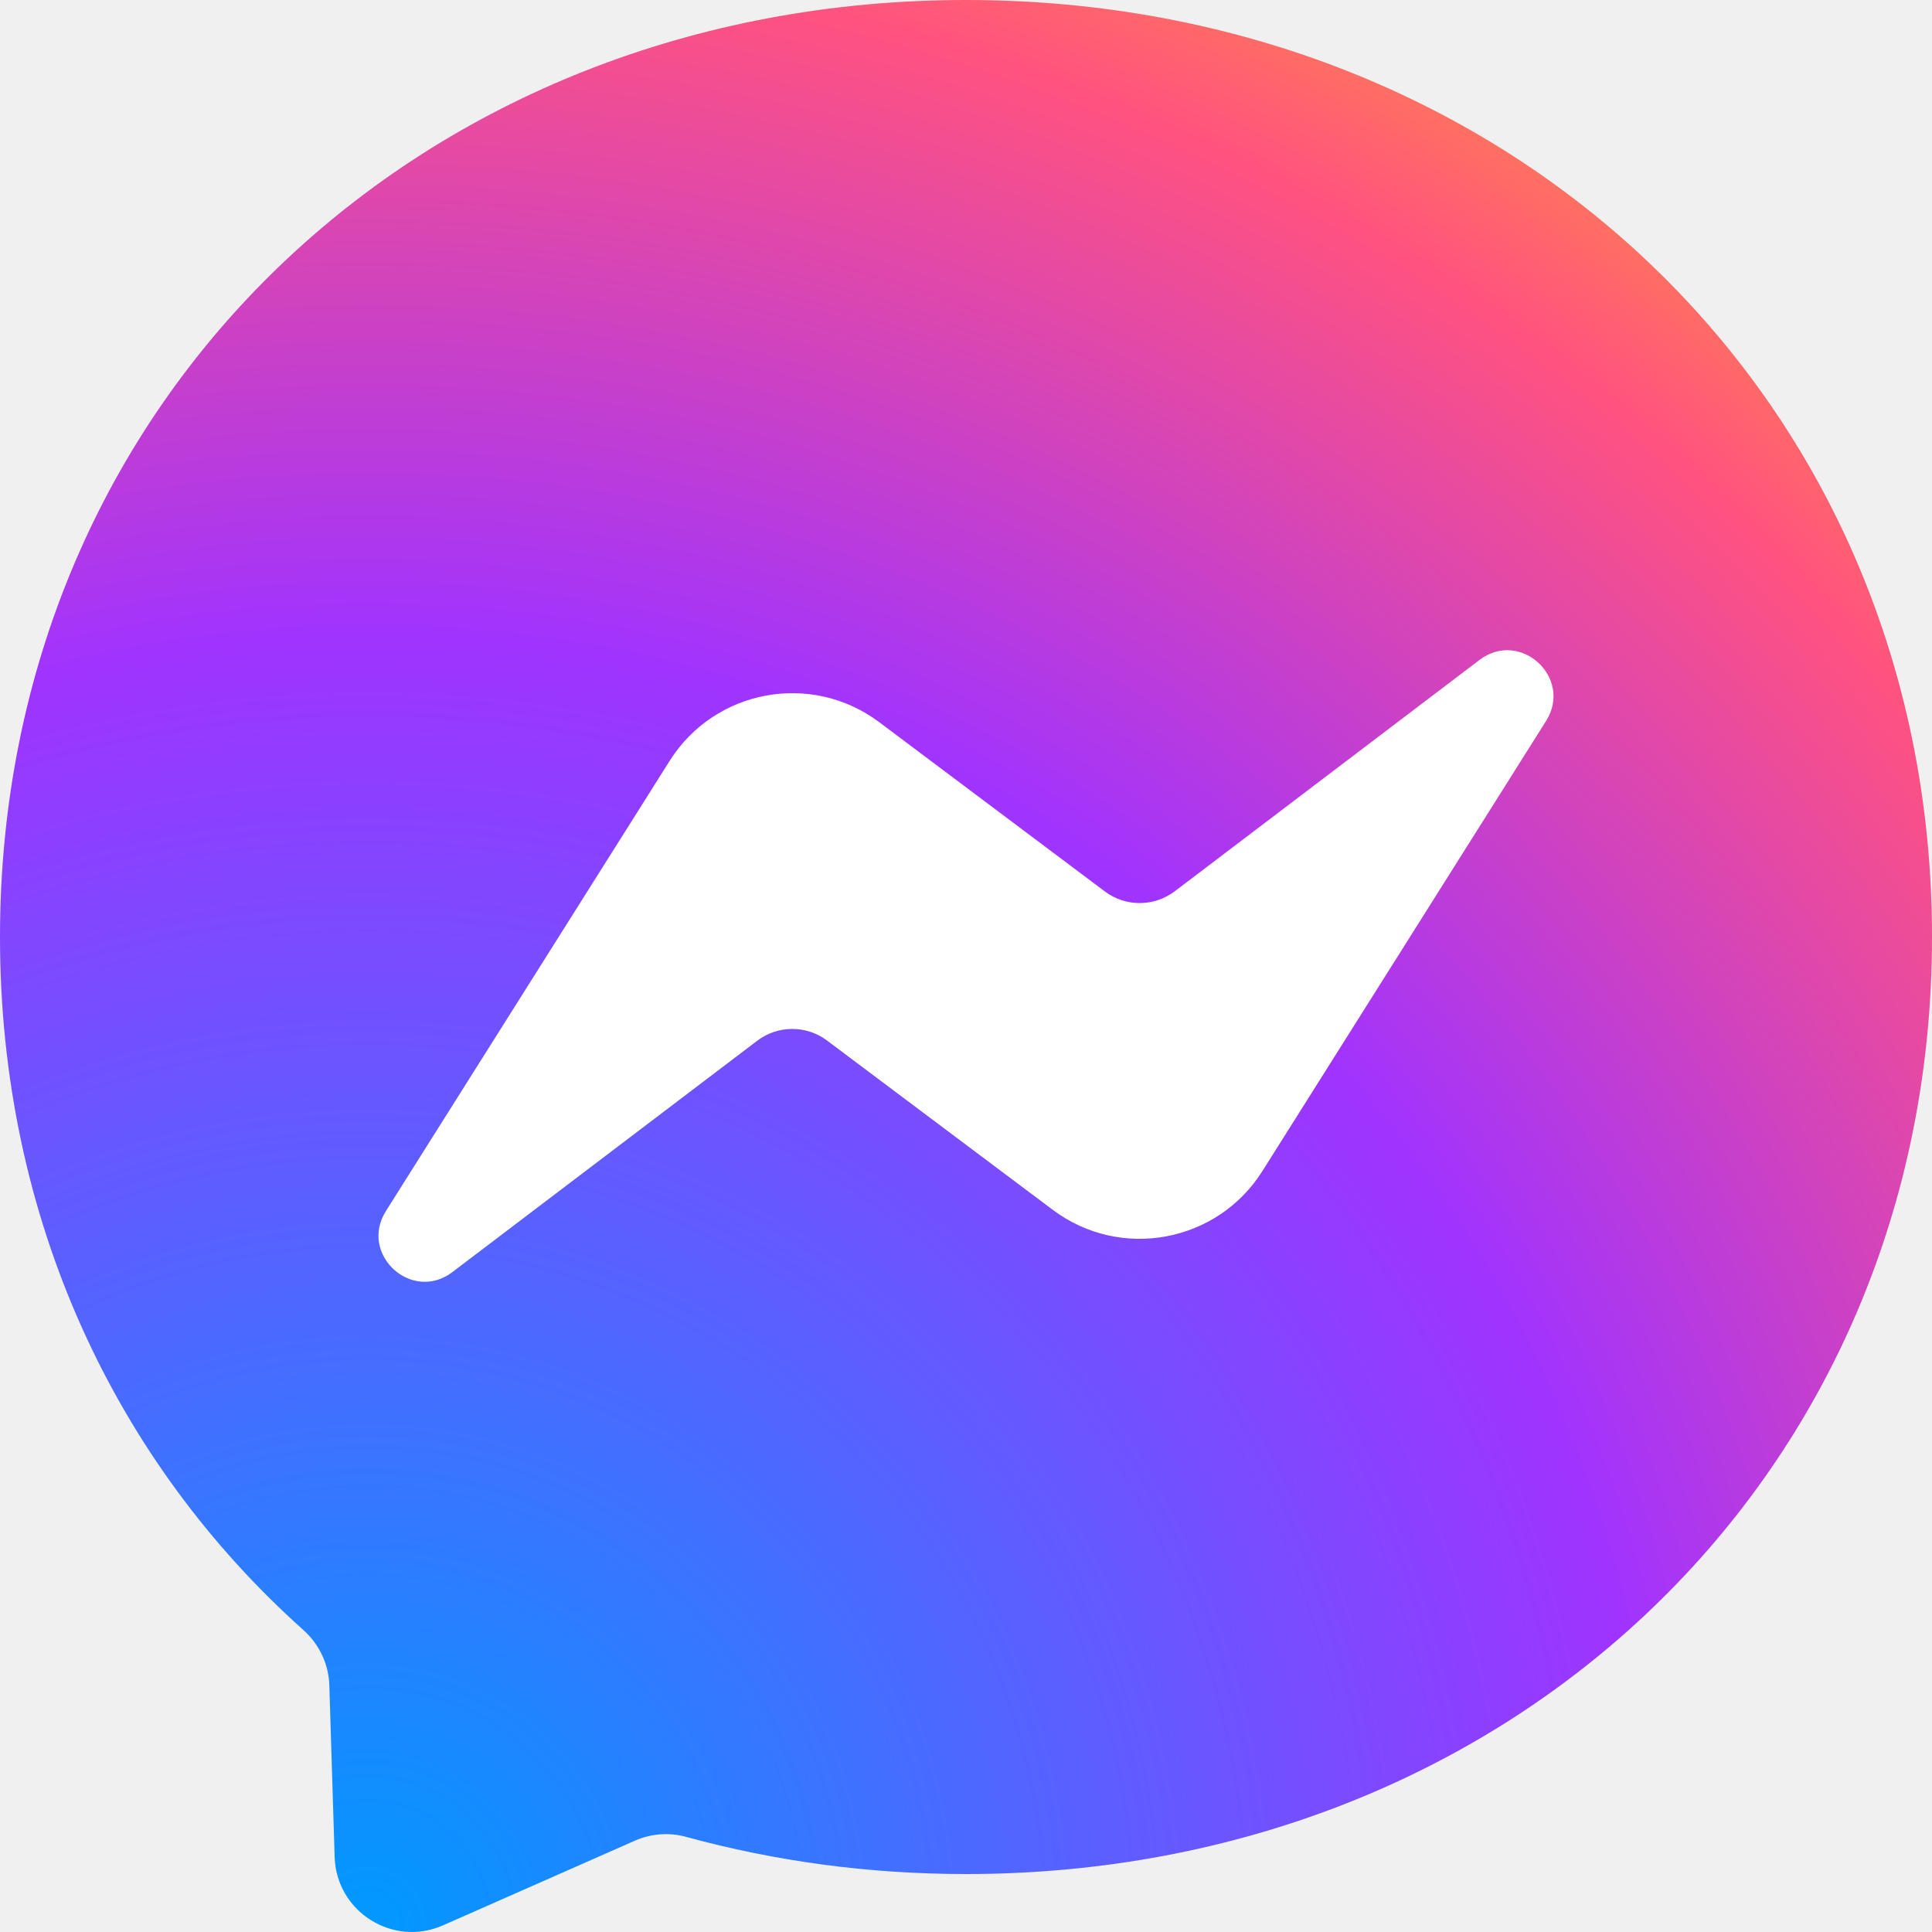
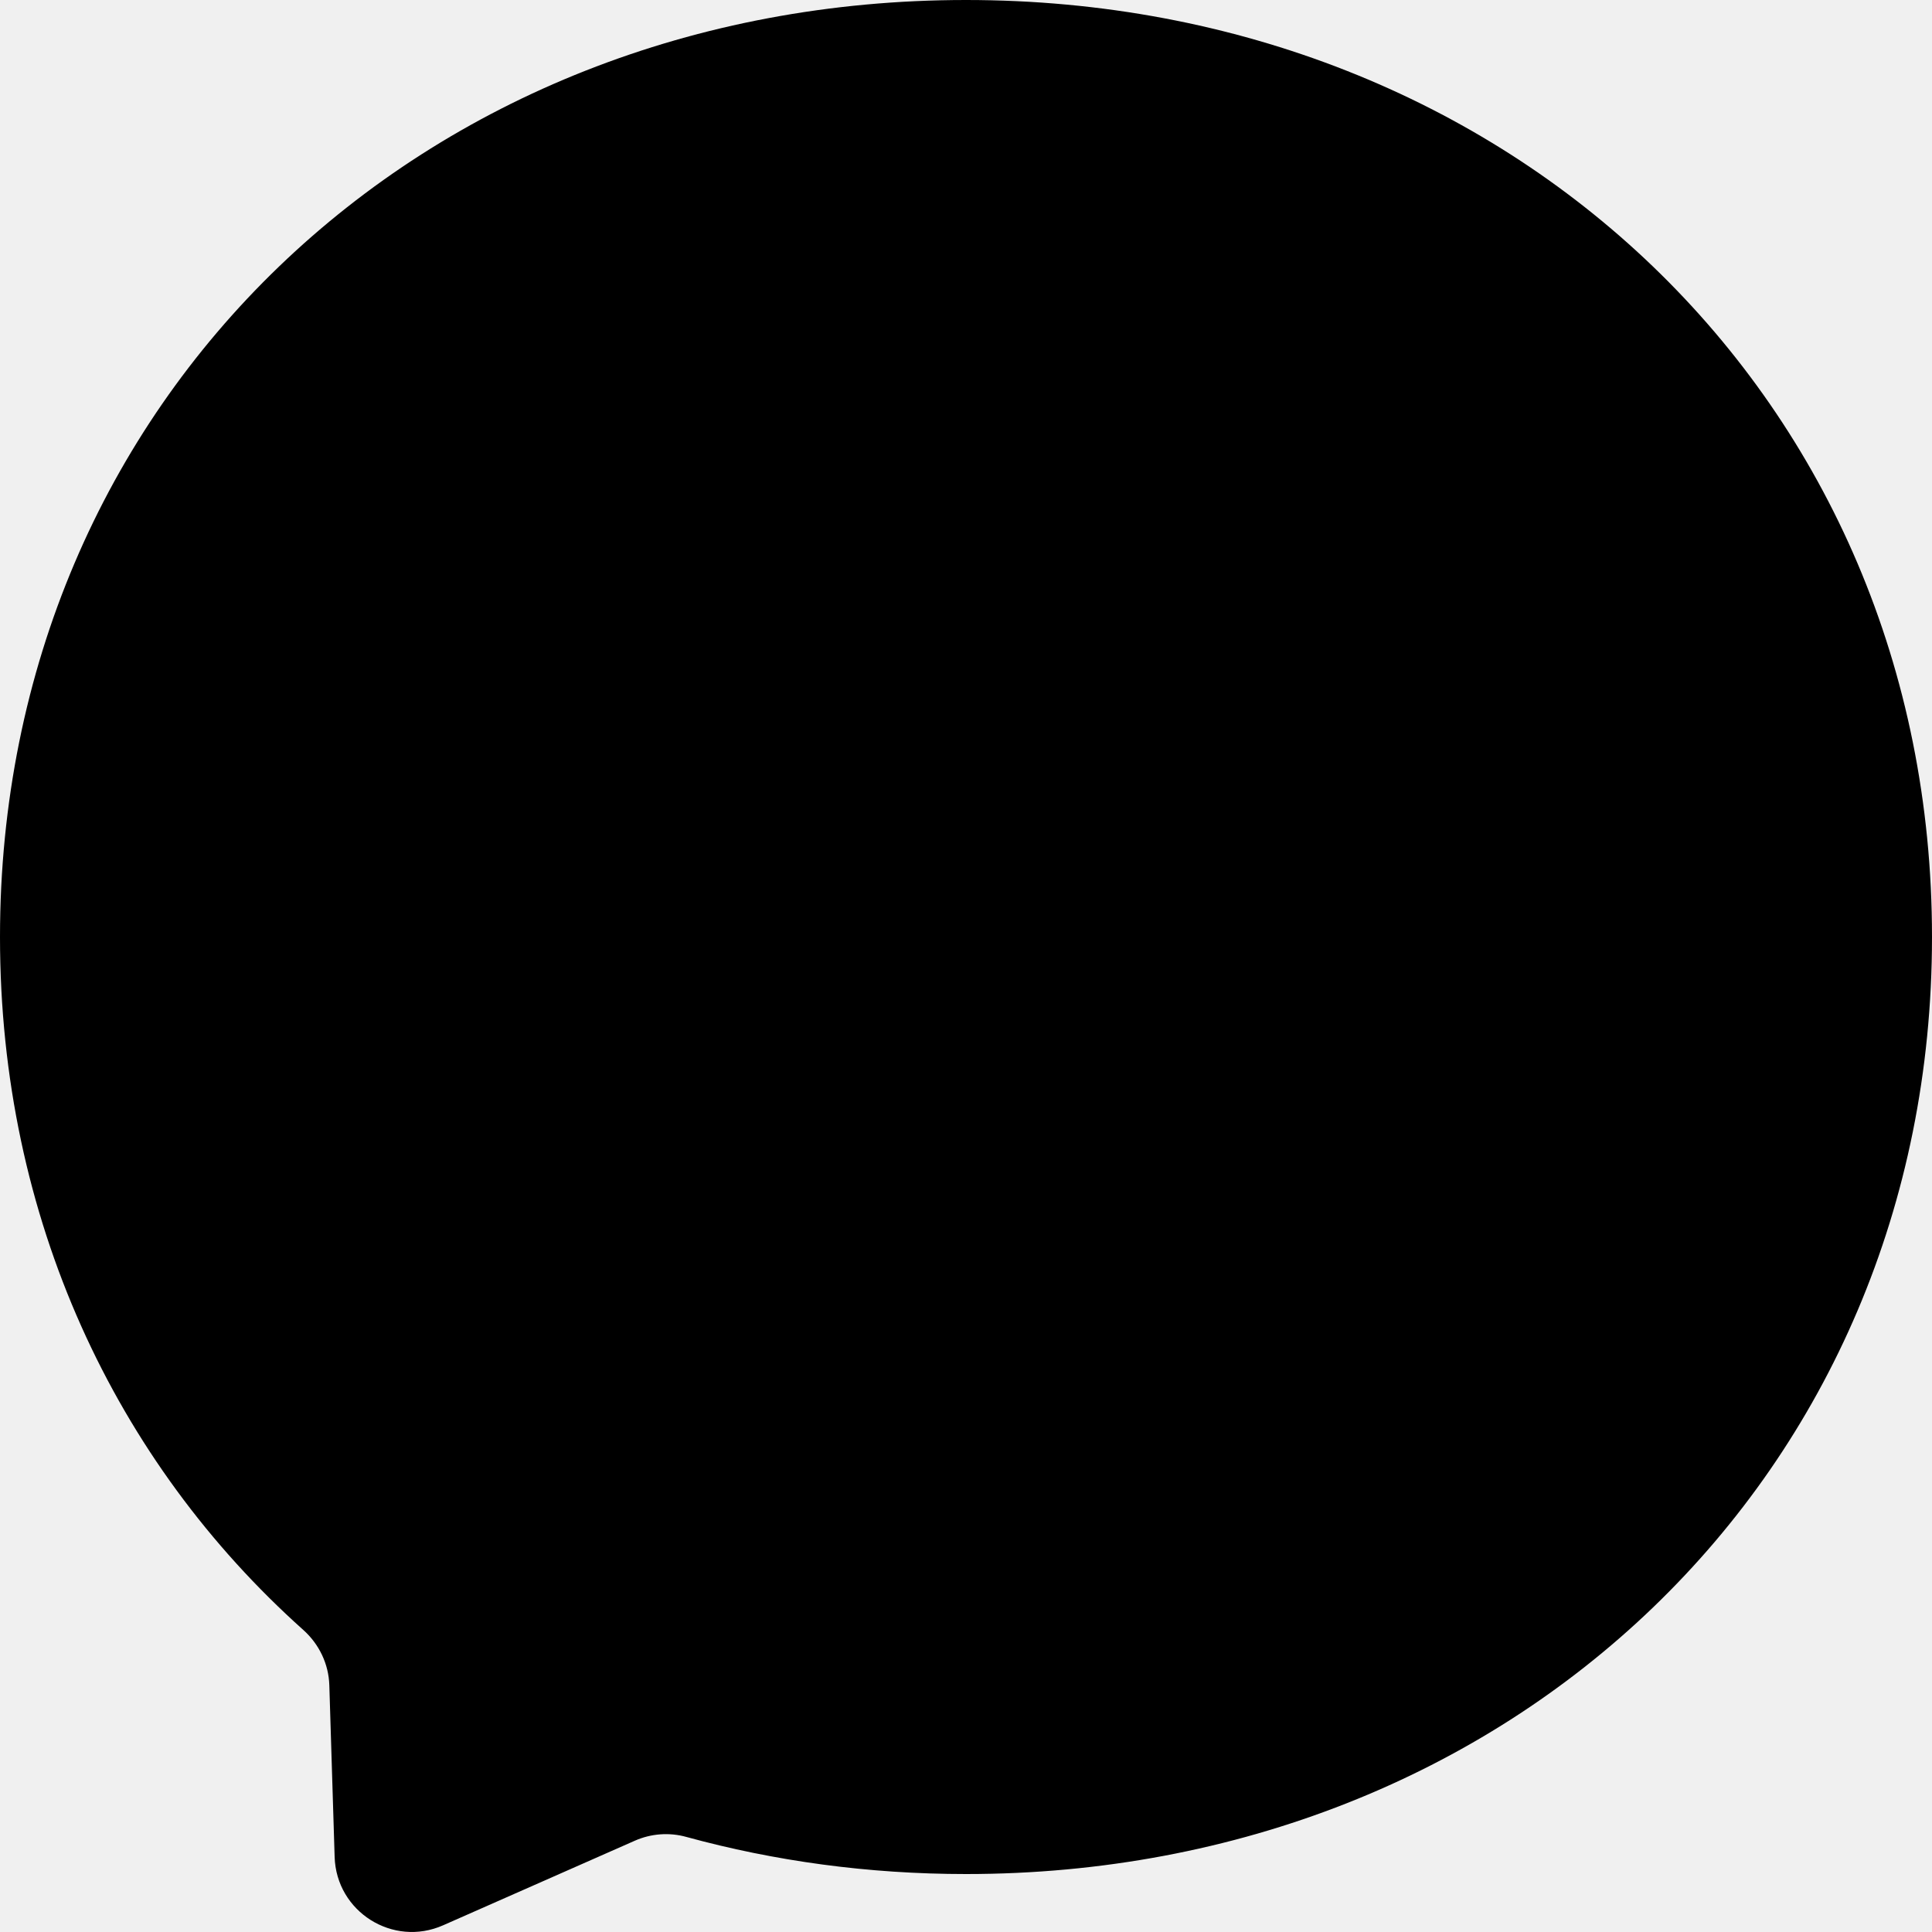
- <svg xmlns="http://www.w3.org/2000/svg" width="24" height="24" viewBox="0 0 24 24" fill="none">
-   <path fill-rule="evenodd" clip-rule="evenodd" d="M12 0C5.24 0 0 4.952 0 11.64C0 15.138 1.434 18.161 3.769 20.249C3.965 20.425 4.083 20.671 4.091 20.934L4.157 23.068C4.178 23.749 4.881 24.192 5.504 23.917L7.886 22.866C8.087 22.777 8.314 22.76 8.526 22.819C9.621 23.119 10.786 23.28 12 23.28C18.76 23.28 24 18.328 24 11.64C24 4.952 18.76 0 12 0Z" fill="url(#paint0_radial_32119_101)" />
-   <path fill-rule="evenodd" clip-rule="evenodd" d="M4.794 15.044L8.319 9.451C8.88 8.562 10.08 8.34 10.922 8.971L13.725 11.074C13.982 11.267 14.336 11.266 14.593 11.072L18.379 8.198C18.884 7.814 19.544 8.419 19.206 8.956L15.681 14.549C15.12 15.438 13.919 15.66 13.078 15.029L10.274 12.926C10.017 12.733 9.663 12.734 9.407 12.928L5.62 15.802C5.115 16.186 4.456 15.581 4.794 15.044Z" fill="white" />
+ <svg xmlns="http://www.w3.org/2000/svg" viewBox="0 0 24 24">
+   <path fill-rule="evenodd" clip-rule="evenodd" d="M12 0C5.24 0 0 4.952 0 11.64C0 15.138 1.434 18.161 3.769 20.249C3.965 20.425 4.083 20.671 4.091 20.934L4.157 23.068C4.178 23.749 4.881 24.192 5.504 23.917L7.886 22.866C8.087 22.777 8.314 22.76 8.526 22.819C9.621 23.119 10.786 23.28 12 23.28C18.76 23.28 24 18.328 24 11.64C24 4.952 18.76 0 12 0Z" />
+   <path fill-rule="evenodd" clip-rule="evenodd" d="M4.794 15.044L8.319 9.451C8.88 8.562 10.08 8.34 10.922 8.971L13.725 11.074C13.982 11.267 14.336 11.266 14.593 11.072L18.379 8.198C18.884 7.814 19.544 8.419 19.206 8.956L15.681 14.549C15.12 15.438 13.919 15.66 13.078 15.029L10.274 12.926C10.017 12.733 9.663 12.734 9.407 12.928L5.62 15.802C5.115 16.186 4.456 15.581 4.794 15.044Z" />
  <defs>
-     <radialGradient id="paint0_radial_32119_101" cx="0" cy="0" r="1" gradientUnits="userSpaceOnUse" gradientTransform="translate(4.59 23.8617) scale(26.16)">
+     <radialGradient cx="0" cy="0" r="1" gradientUnits="userSpaceOnUse" gradientTransform="translate(4.59 23.8617) scale(26.16)">
      <stop stop-color="#0099FF" />
      <stop offset="0.61" stop-color="#A033FF" />
      <stop offset="0.93" stop-color="#FF5280" />
      <stop offset="1" stop-color="#FF7061" />
    </radialGradient>
  </defs>
</svg>
